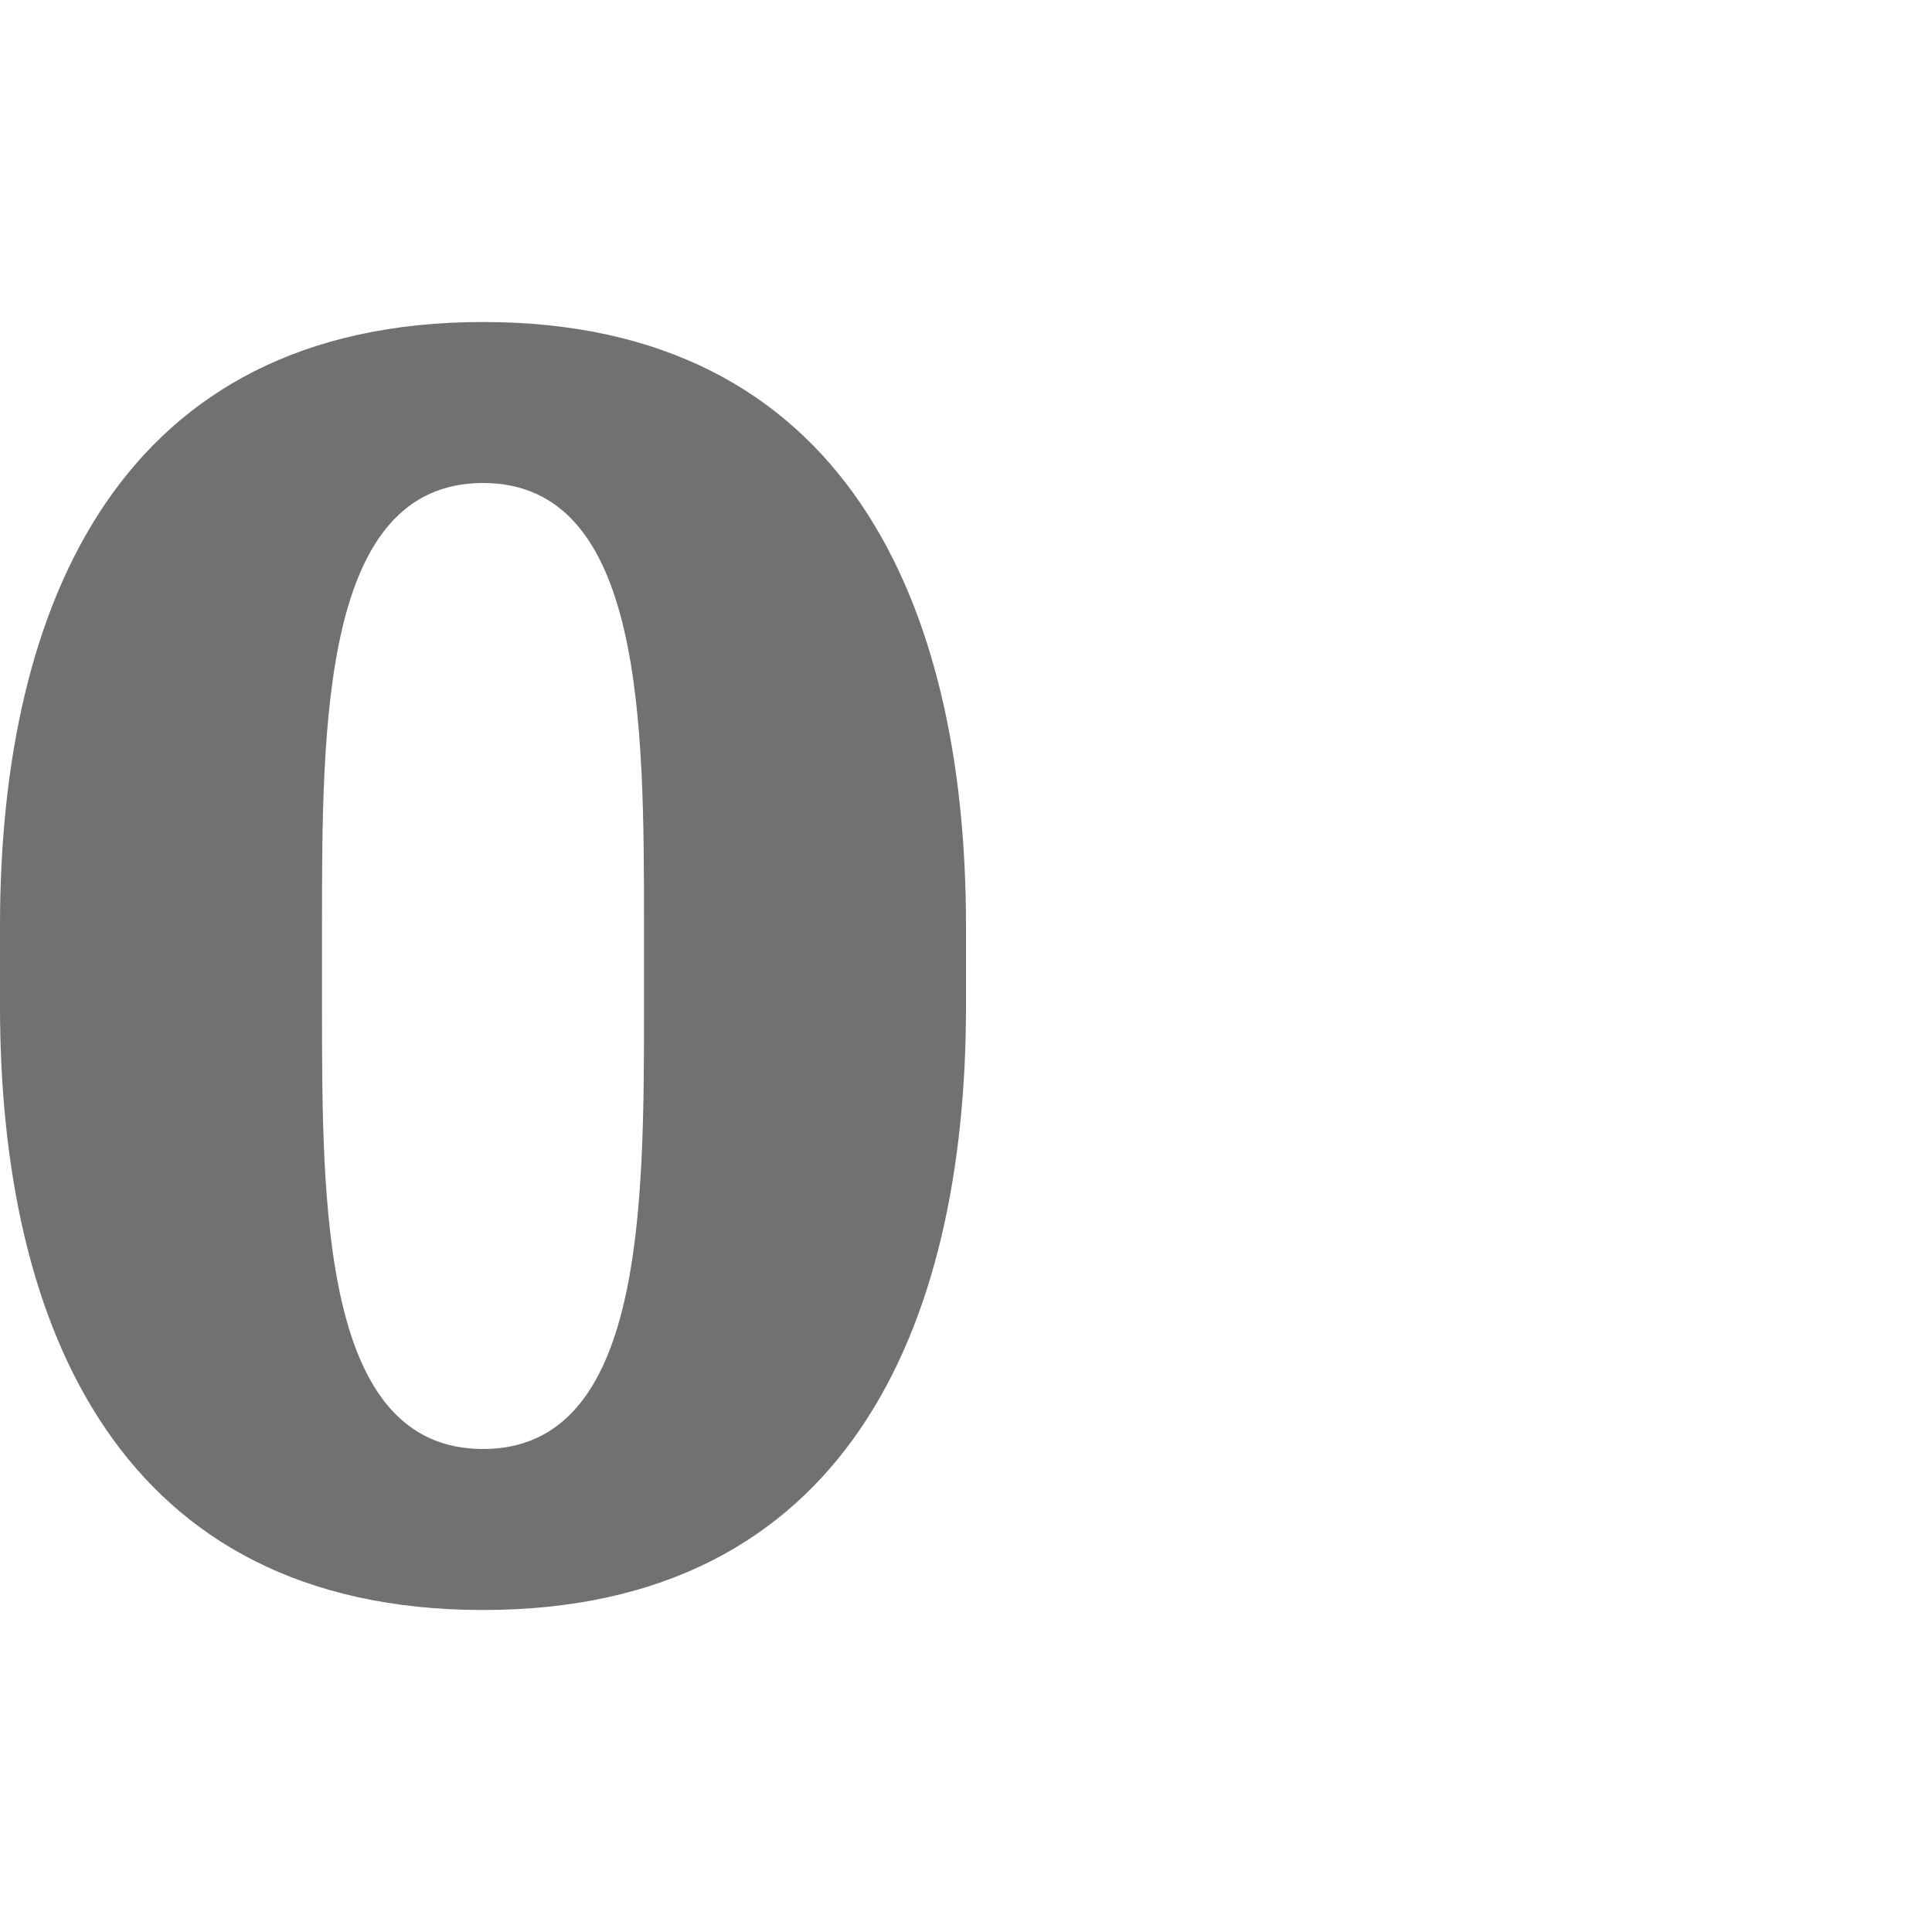
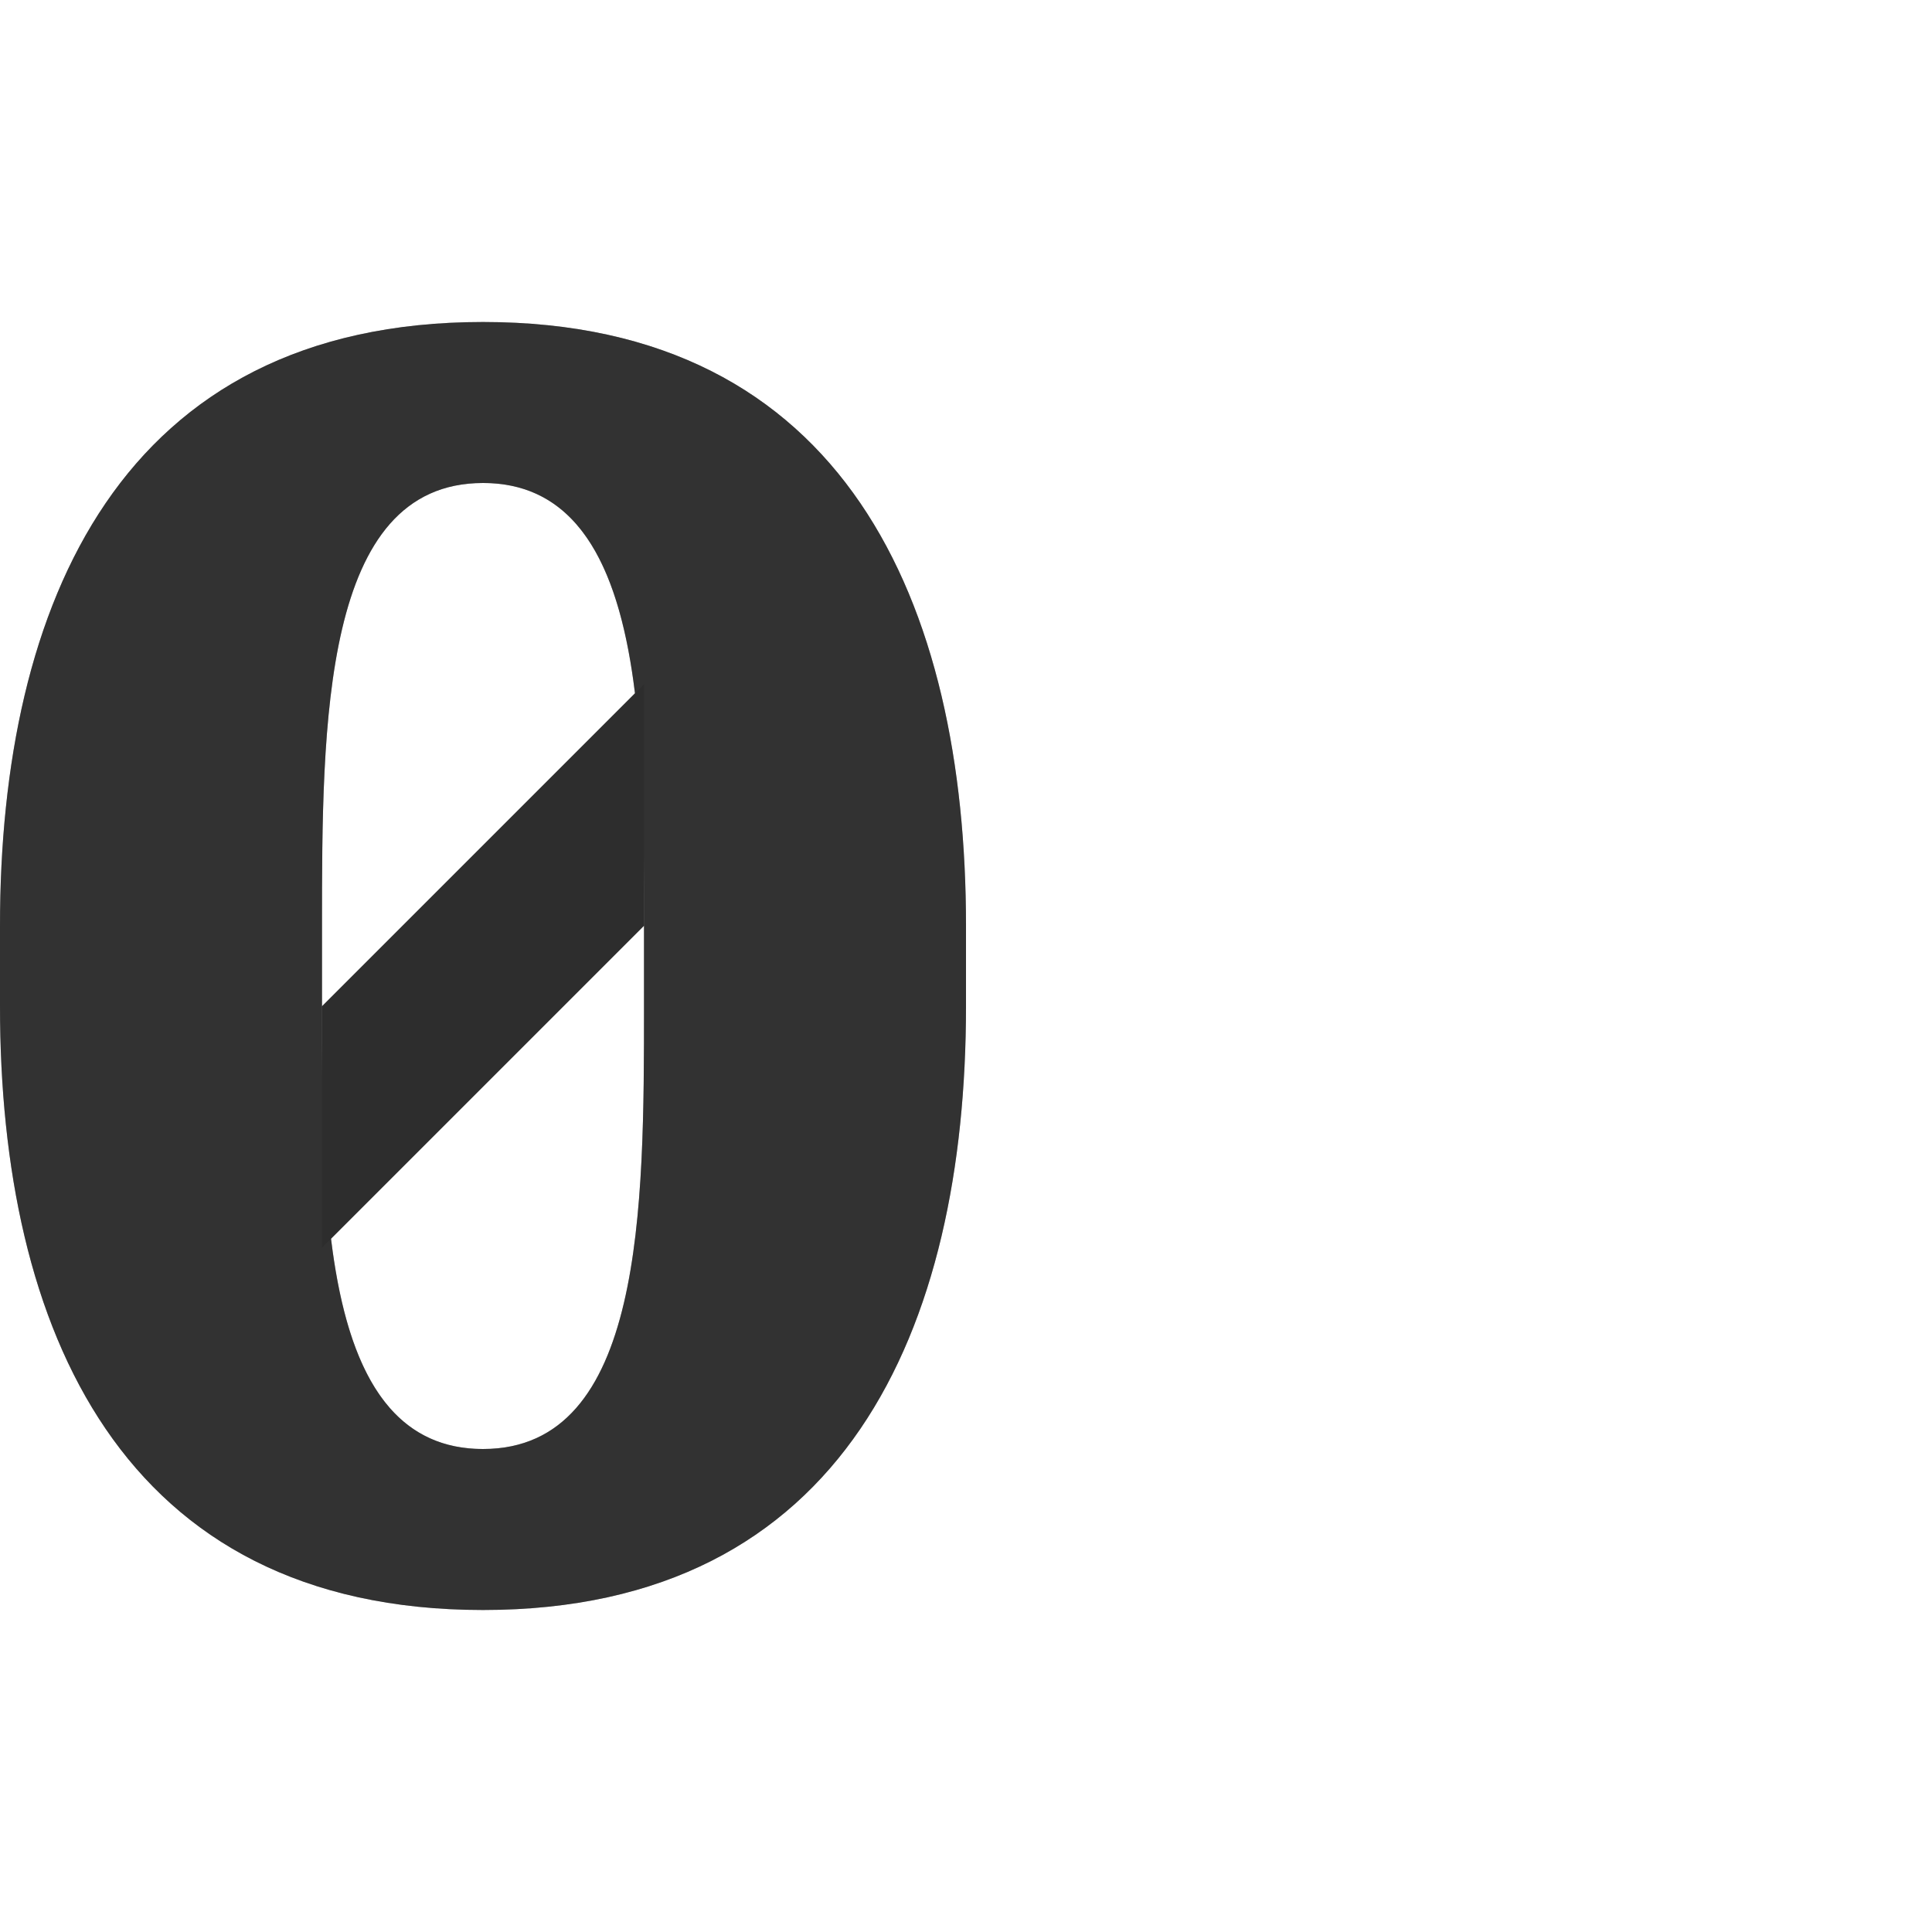
<svg xmlns="http://www.w3.org/2000/svg" width="1200" height="1200" viewBox="0 0 1200 1200" version="1.1" id="svg1" xml:space="preserve">
  <defs id="defs1" />
  <g id="layer1">
    <path id="path2-8" style="fill:#000000;fill-opacity:0.555;fill-rule:evenodd;stroke-width:1" d="M 400,625 V 575 C 400,450 400,300 300,300 200,300 200,450 200,575 v 50 c 0,125 0,275 100,275 100,0 100,-150 100,-275 z M 0,625 V 575 C 0,375 75,200 300,200 c 225,0 300,175 300,375 v 50 c 0,200 -75,375 -300,375 C 75,1000 0,825 0,625 Z" />
+     <path style="font-variation-settings:normal;opacity:1;vector-effect:none;fill:#666666;fill-opacity:1;fill-rule:evenodd;stroke:none;stroke-width:1px;stroke-linecap:butt;stroke-linejoin:miter;stroke-miterlimit:4;stroke-dasharray:none;stroke-dashoffset:0;stroke-opacity:1;-inkscape-stroke:none;stop-color:#000000;stop-opacity:1" d="M 200,625 V 775 L 400,575 V 425 Z" id="path336" />
+     <path id="path2-8-5" style="fill:#000000;fill-opacity:0.555;fill-rule:evenodd;stroke-width:1" d="M 300 200 C 75 200 1.040833e-15 375 0 575 L 0 625 C 0 825 75 1000 300 1000 C 525 1000 600 825 600 625 L 600 575 C 600 375 525 200 300 200 z M 300 300 C 361.802 300 385.363 357.344 394.381 430.619 L 200 625 L 200 575 C 200 450 200 300 300 300 z M 400 575 L 400 625 C 400 750 400 900 300 900 C 238.198 900 214.637 842.656 205.619 769.381 L 400 575 z " />
  </g>
</svg>
